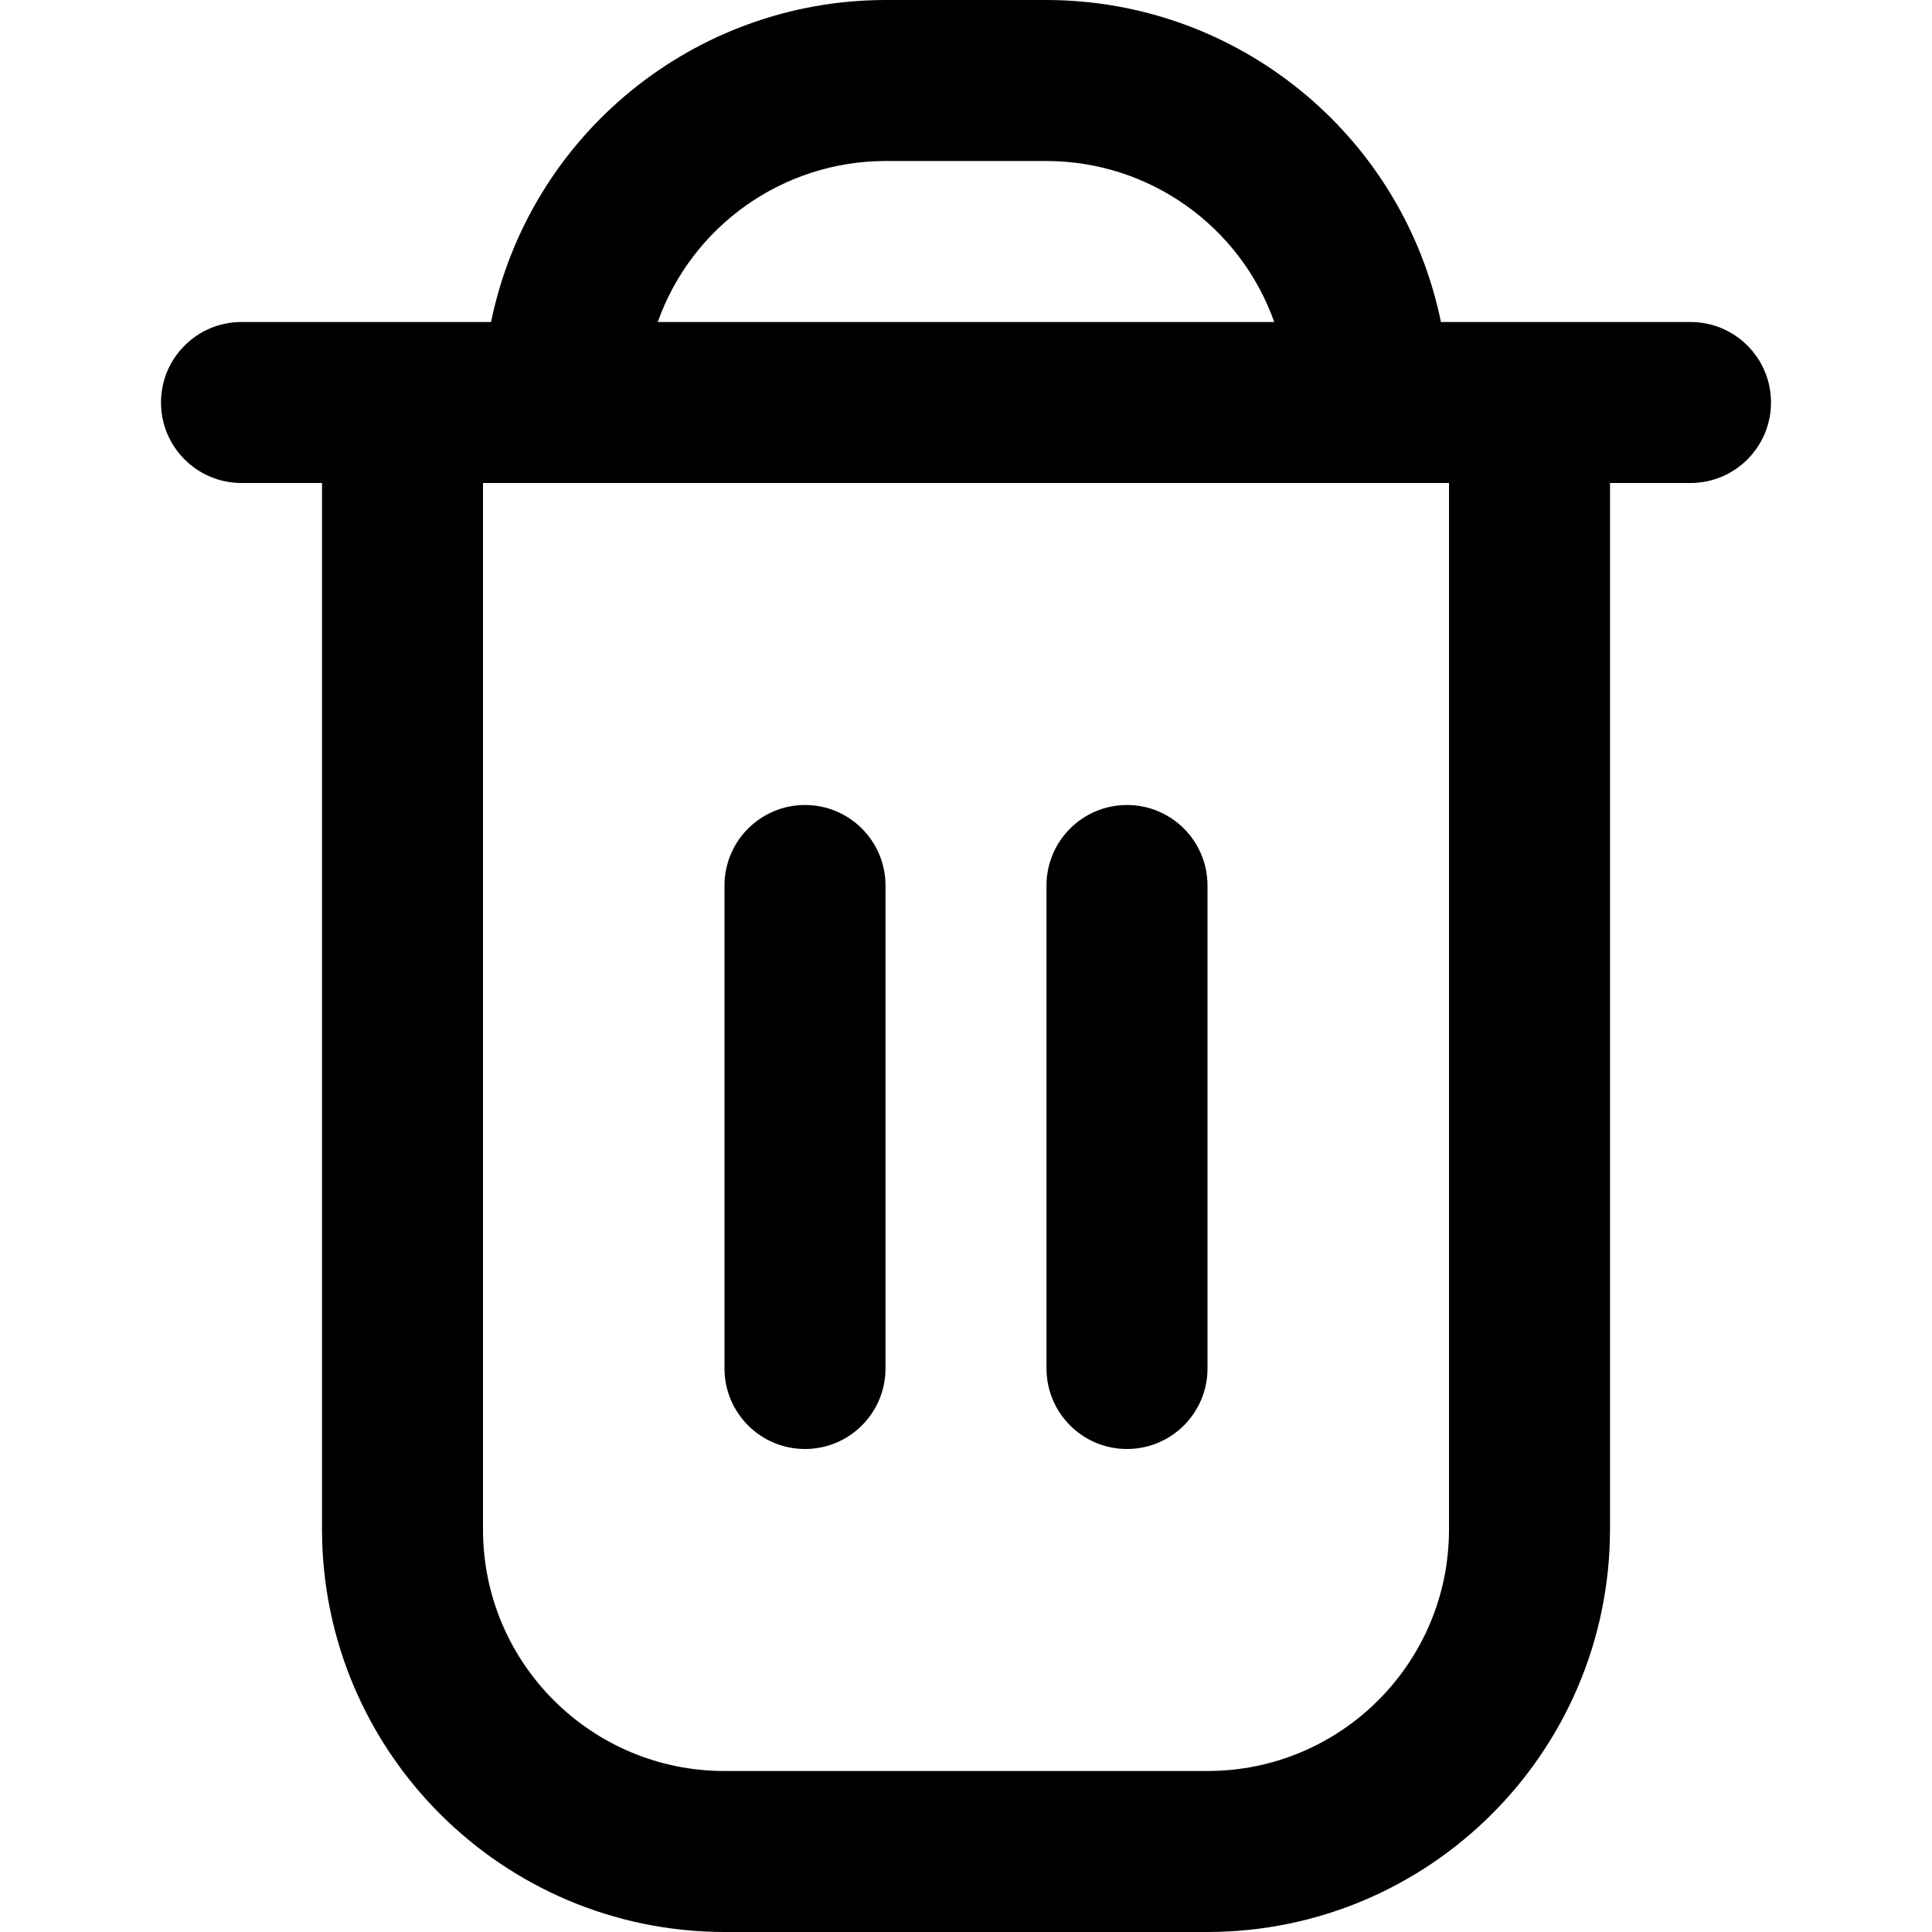
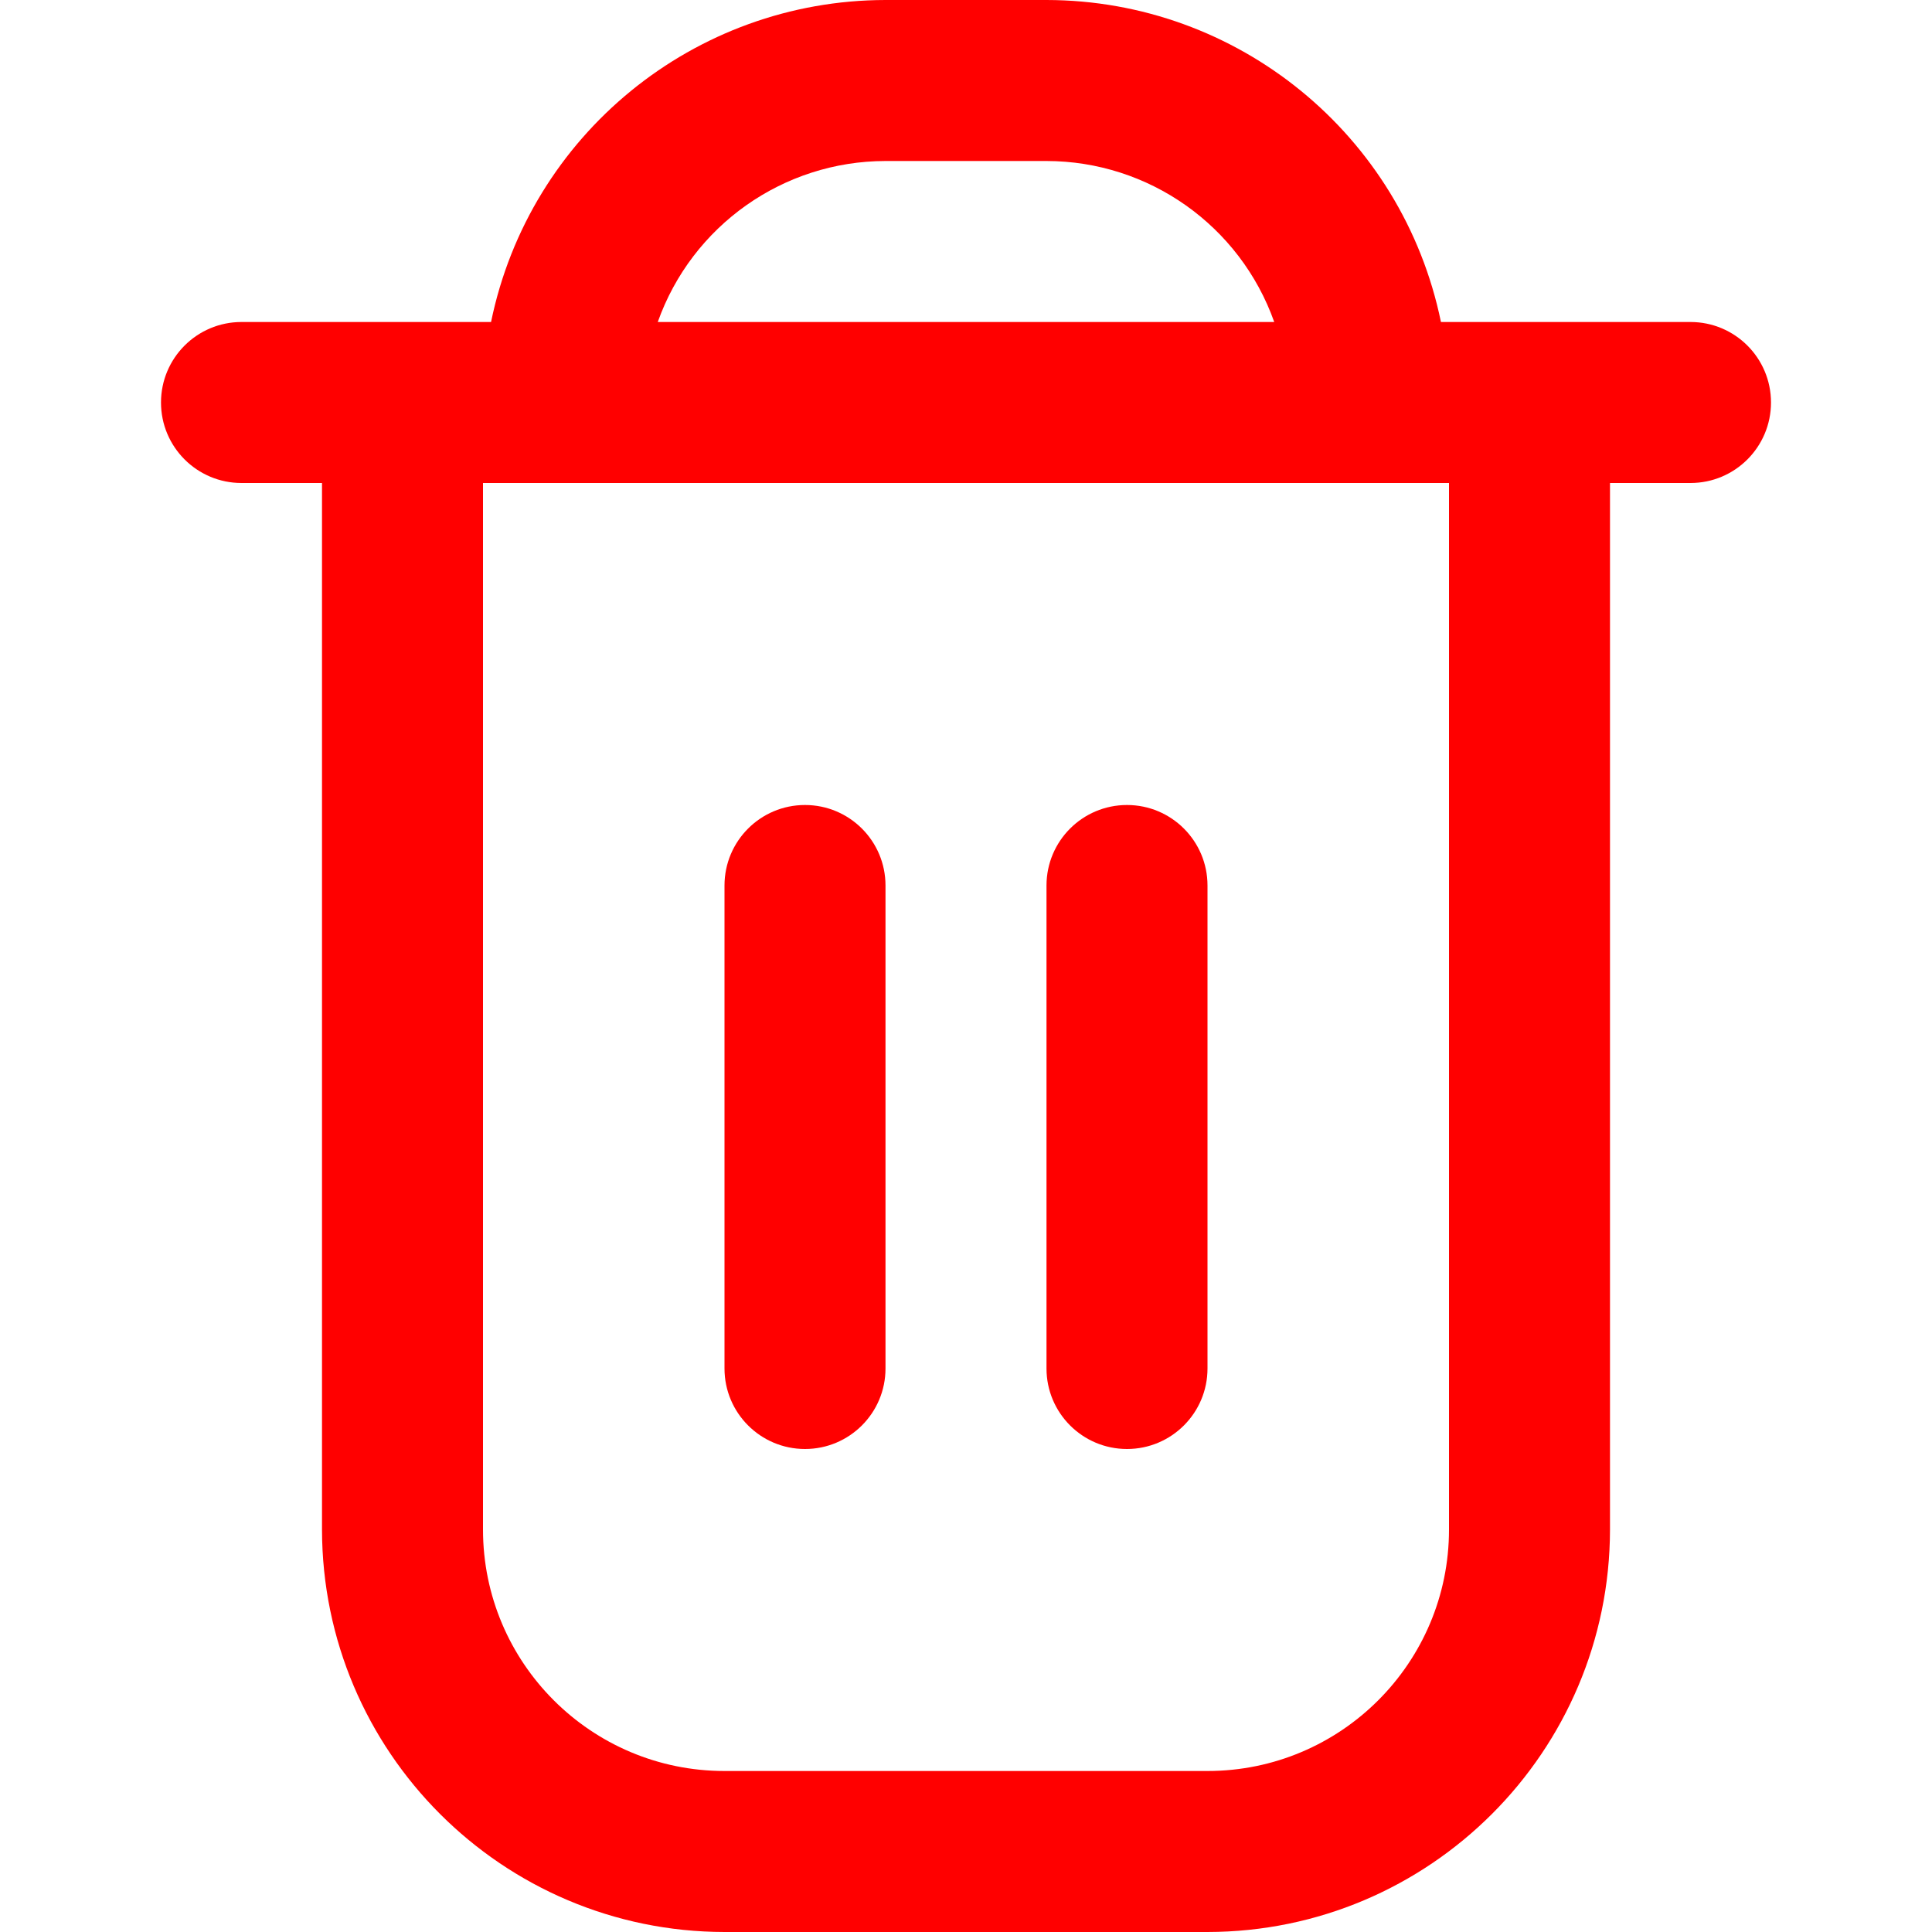
- <svg xmlns="http://www.w3.org/2000/svg" id="Outline" viewBox="0 0 24 24" width="512" height="512">
+ <svg xmlns="http://www.w3.org/2000/svg" fill="red" id="Outline" viewBox="0 0 24 24" width="512" height="512">
  <path d="M21,4H17.9A5.009,5.009,0,0,0,13,0H11A5.009,5.009,0,0,0,6.1,4H3A1,1,0,0,0,3,6H4V19a5.006,5.006,0,0,0,5,5h6a5.006,5.006,0,0,0,5-5V6h1a1,1,0,0,0,0-2ZM11,2h2a3.006,3.006,0,0,1,2.829,2H8.171A3.006,3.006,0,0,1,11,2Zm7,17a3,3,0,0,1-3,3H9a3,3,0,0,1-3-3V6H18Z" />
  <path d="M10,18a1,1,0,0,0,1-1V11a1,1,0,0,0-2,0v6A1,1,0,0,0,10,18Z" />
  <path d="M14,18a1,1,0,0,0,1-1V11a1,1,0,0,0-2,0v6A1,1,0,0,0,14,18Z" />
</svg>
